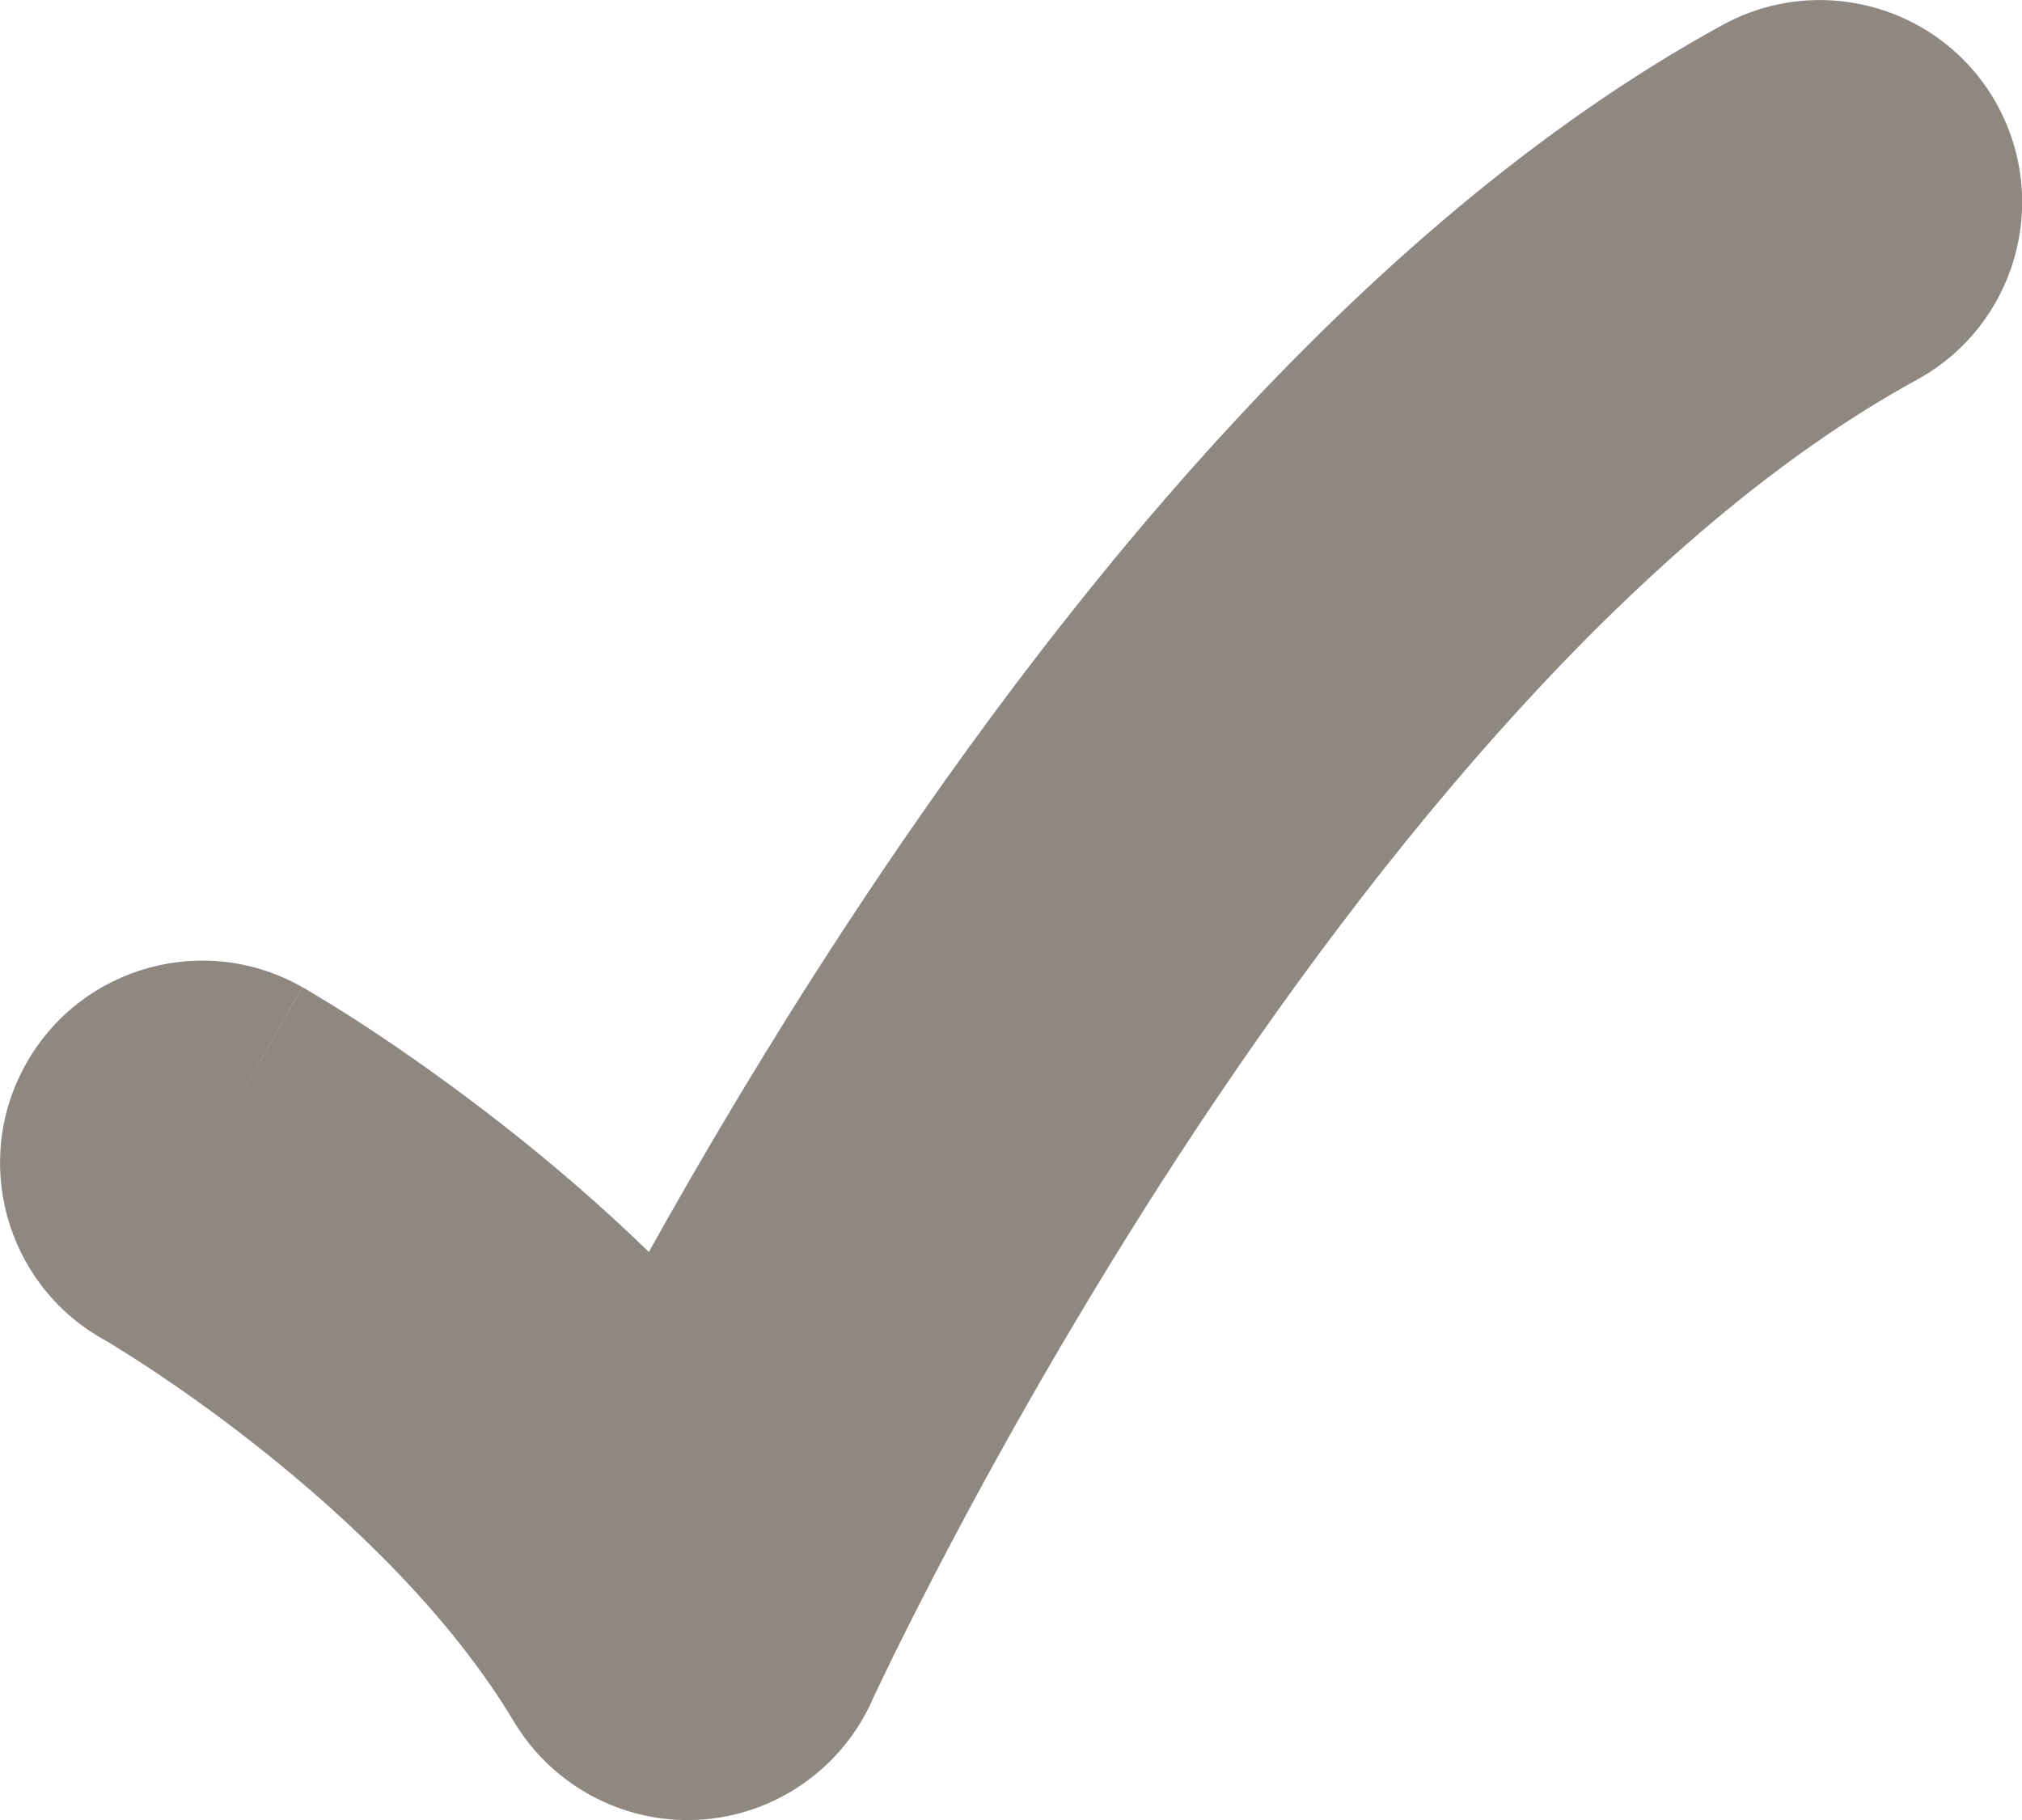
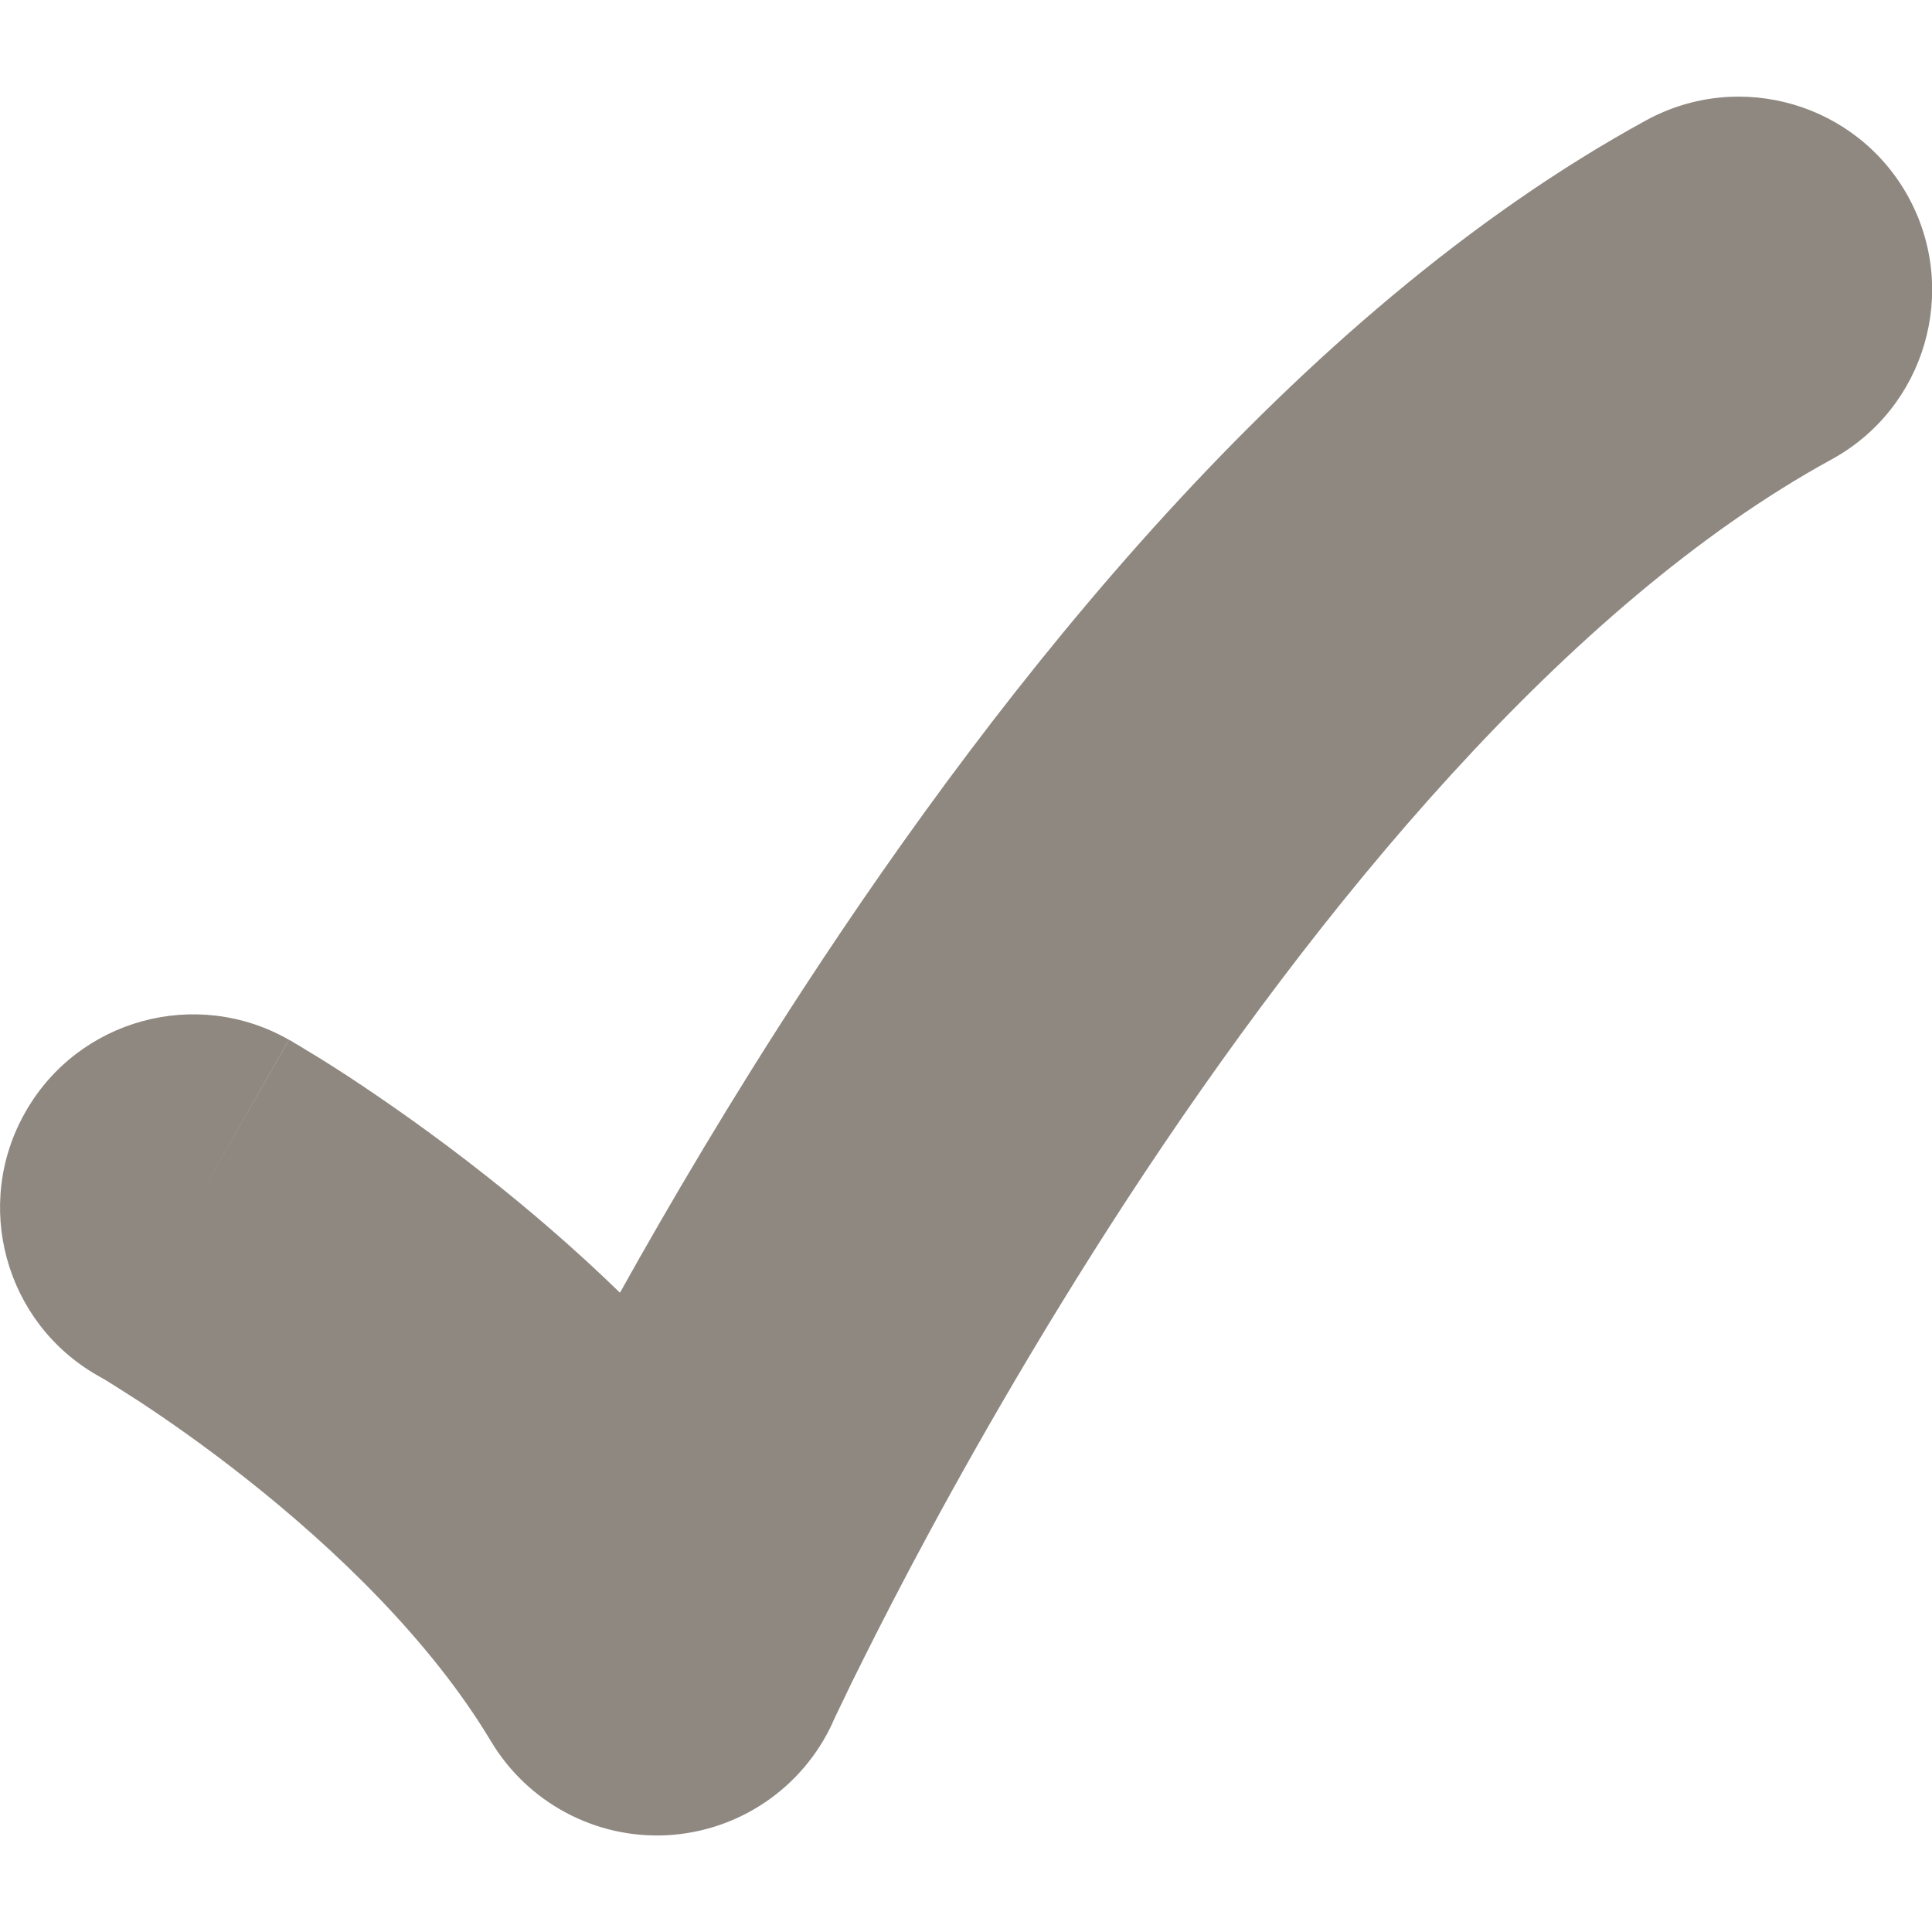
- <svg xmlns="http://www.w3.org/2000/svg" width="10" height="9" viewBox="0 0 10 9" fill="none">
+ <svg xmlns="http://www.w3.org/2000/svg" width="20" height="20" viewBox="0 0 10 9" fill="none">
  <path fill-rule="evenodd" clip-rule="evenodd" d="M9.878 0.52C10.143 1.005 9.965 1.613 9.48 1.878C8.109 2.628 6.821 4.198 5.837 5.703C5.358 6.437 4.973 7.121 4.709 7.62C4.577 7.87 4.476 8.072 4.408 8.21C4.374 8.28 4.349 8.333 4.332 8.368L4.314 8.406L4.31 8.415L4.31 8.416C4.155 8.754 3.826 8.978 3.455 8.999C3.084 9.019 2.733 8.832 2.542 8.514C2.231 7.994 1.738 7.52 1.28 7.158C1.058 6.982 0.858 6.844 0.715 6.75C0.644 6.704 0.587 6.669 0.551 6.646C0.532 6.635 0.519 6.627 0.511 6.623L0.504 6.619C0.025 6.345 -0.142 5.734 0.132 5.255C0.405 4.775 1.016 4.608 1.496 4.882L1 5.75C1.496 4.882 1.495 4.881 1.496 4.882L1.497 4.883L1.5 4.884L1.506 4.887L1.525 4.899C1.541 4.908 1.563 4.921 1.59 4.938C1.644 4.97 1.719 5.017 1.811 5.077C1.993 5.197 2.243 5.37 2.52 5.589C2.733 5.757 2.97 5.959 3.209 6.191C3.466 5.73 3.787 5.185 4.163 4.61C5.18 3.053 6.692 1.123 8.52 0.123C9.005 -0.142 9.613 0.036 9.878 0.52Z" fill="#8F8881" />
</svg>
